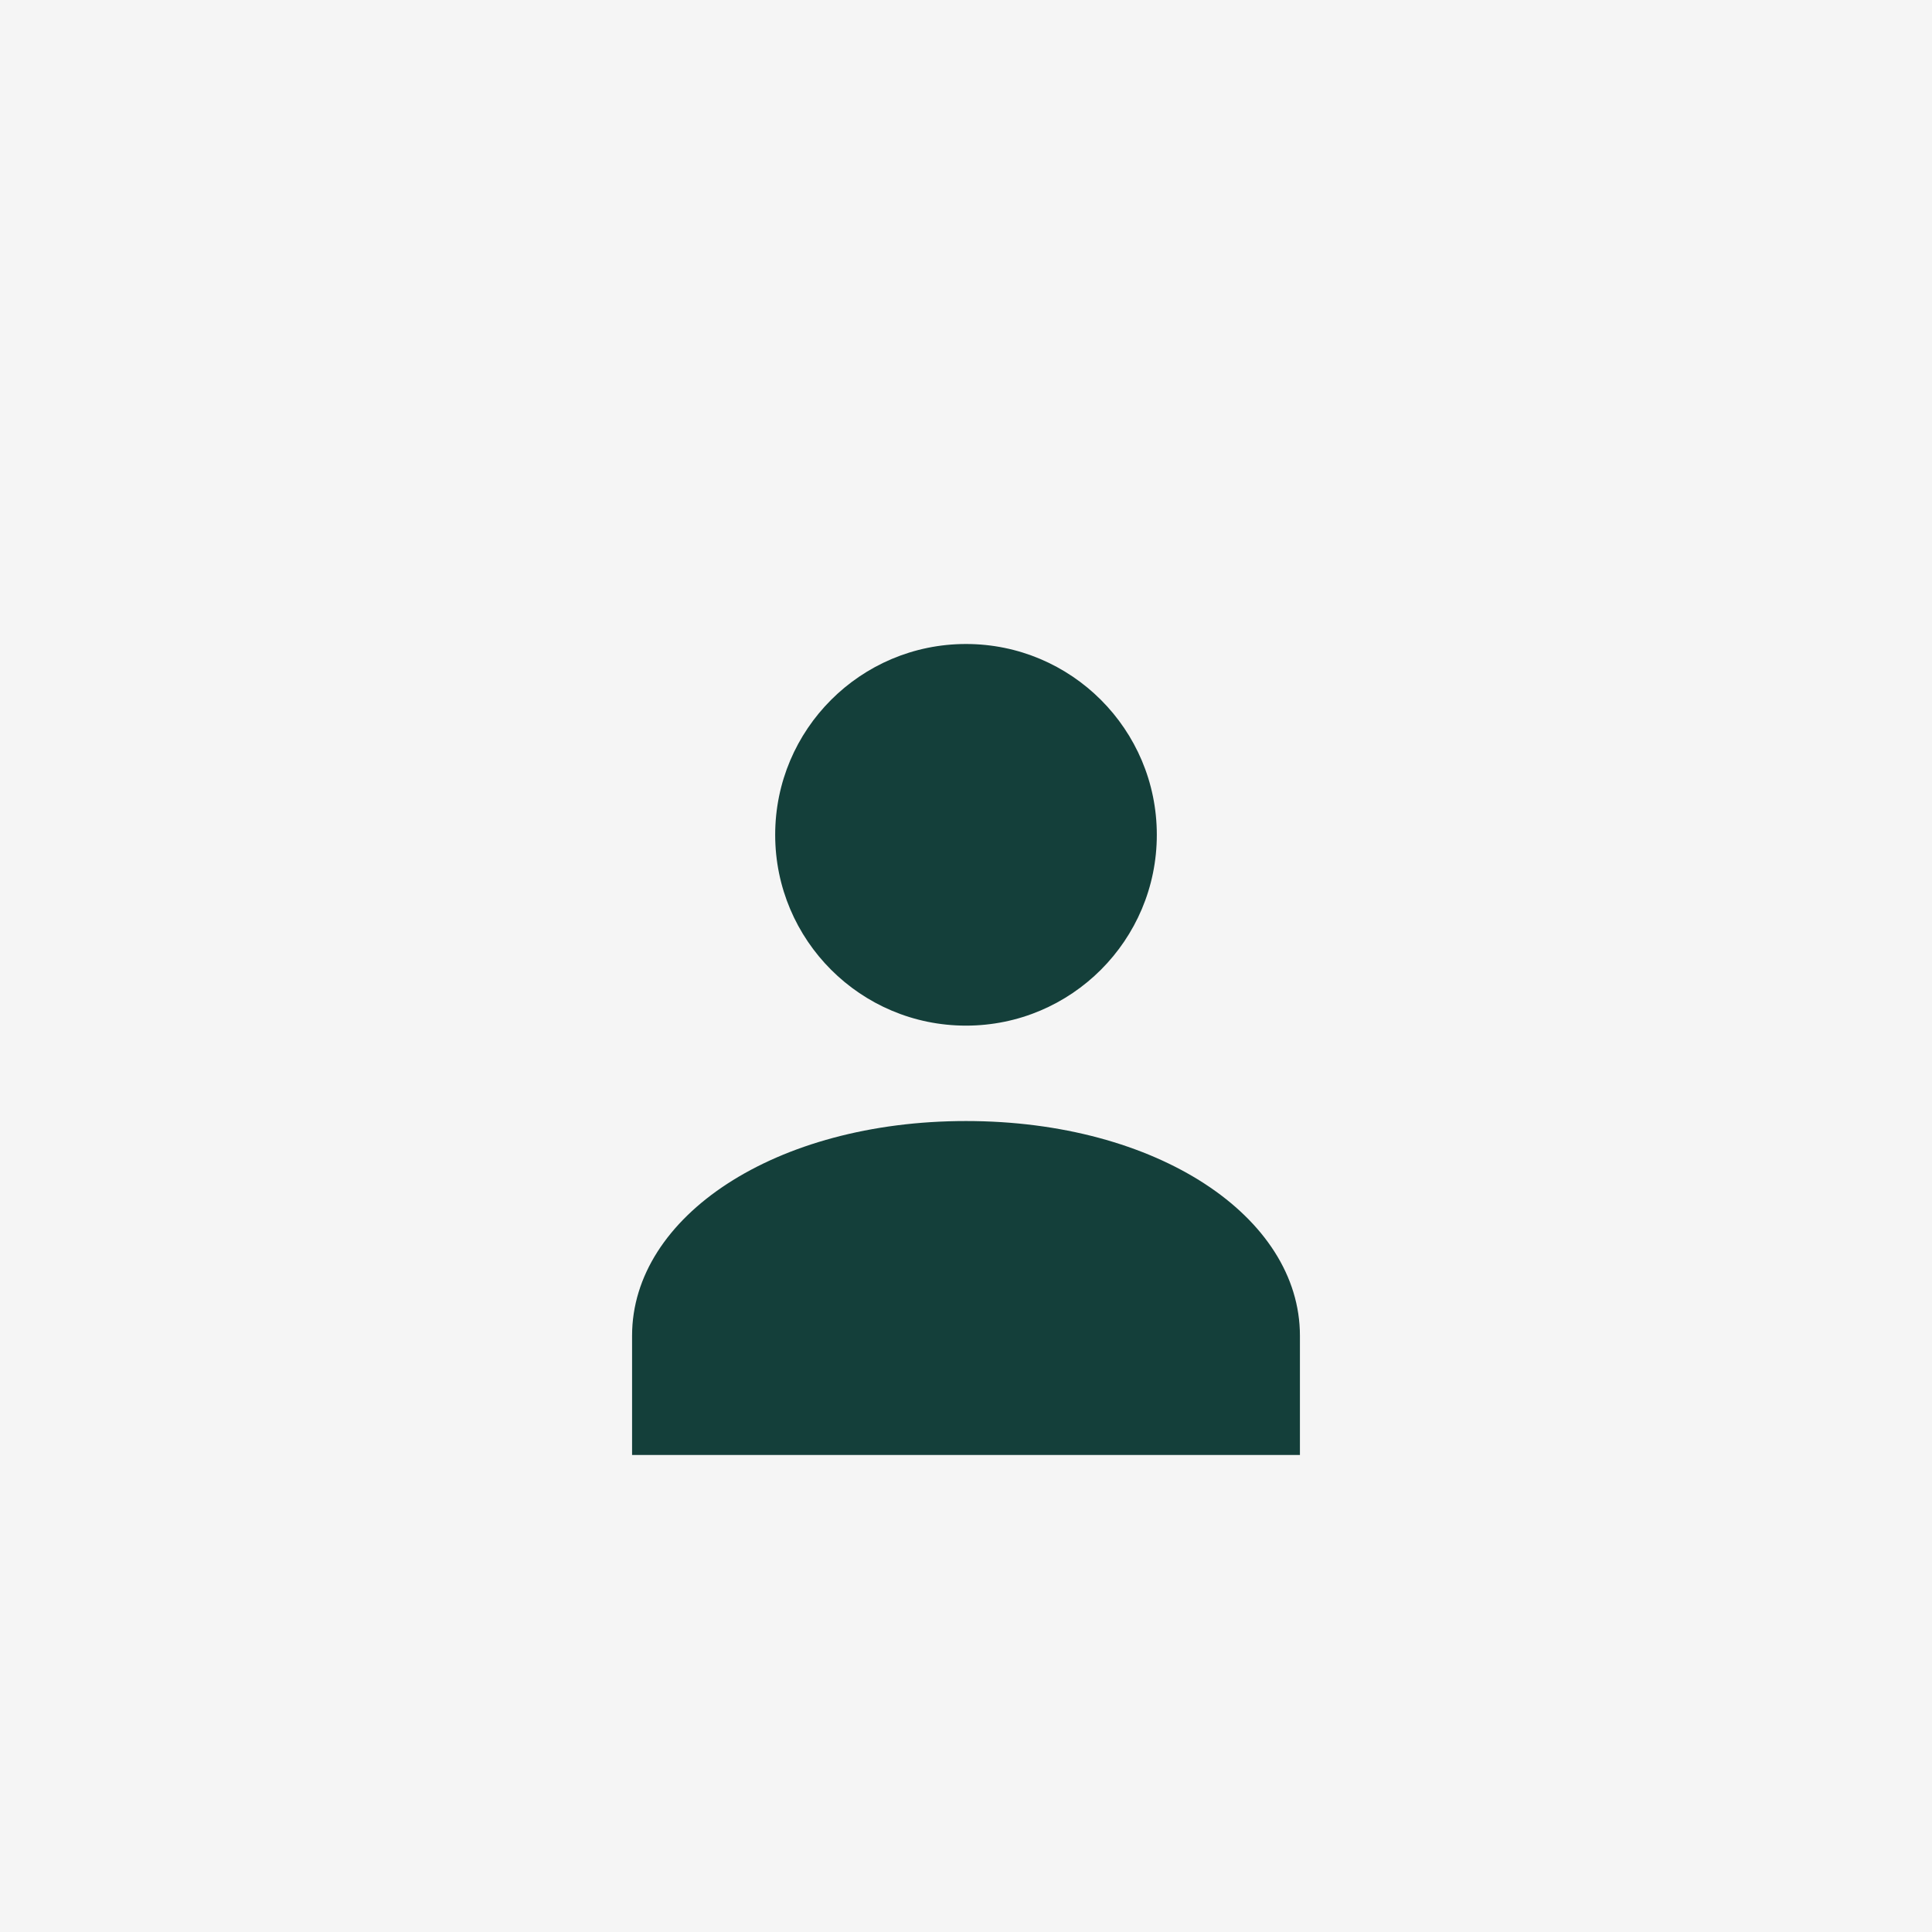
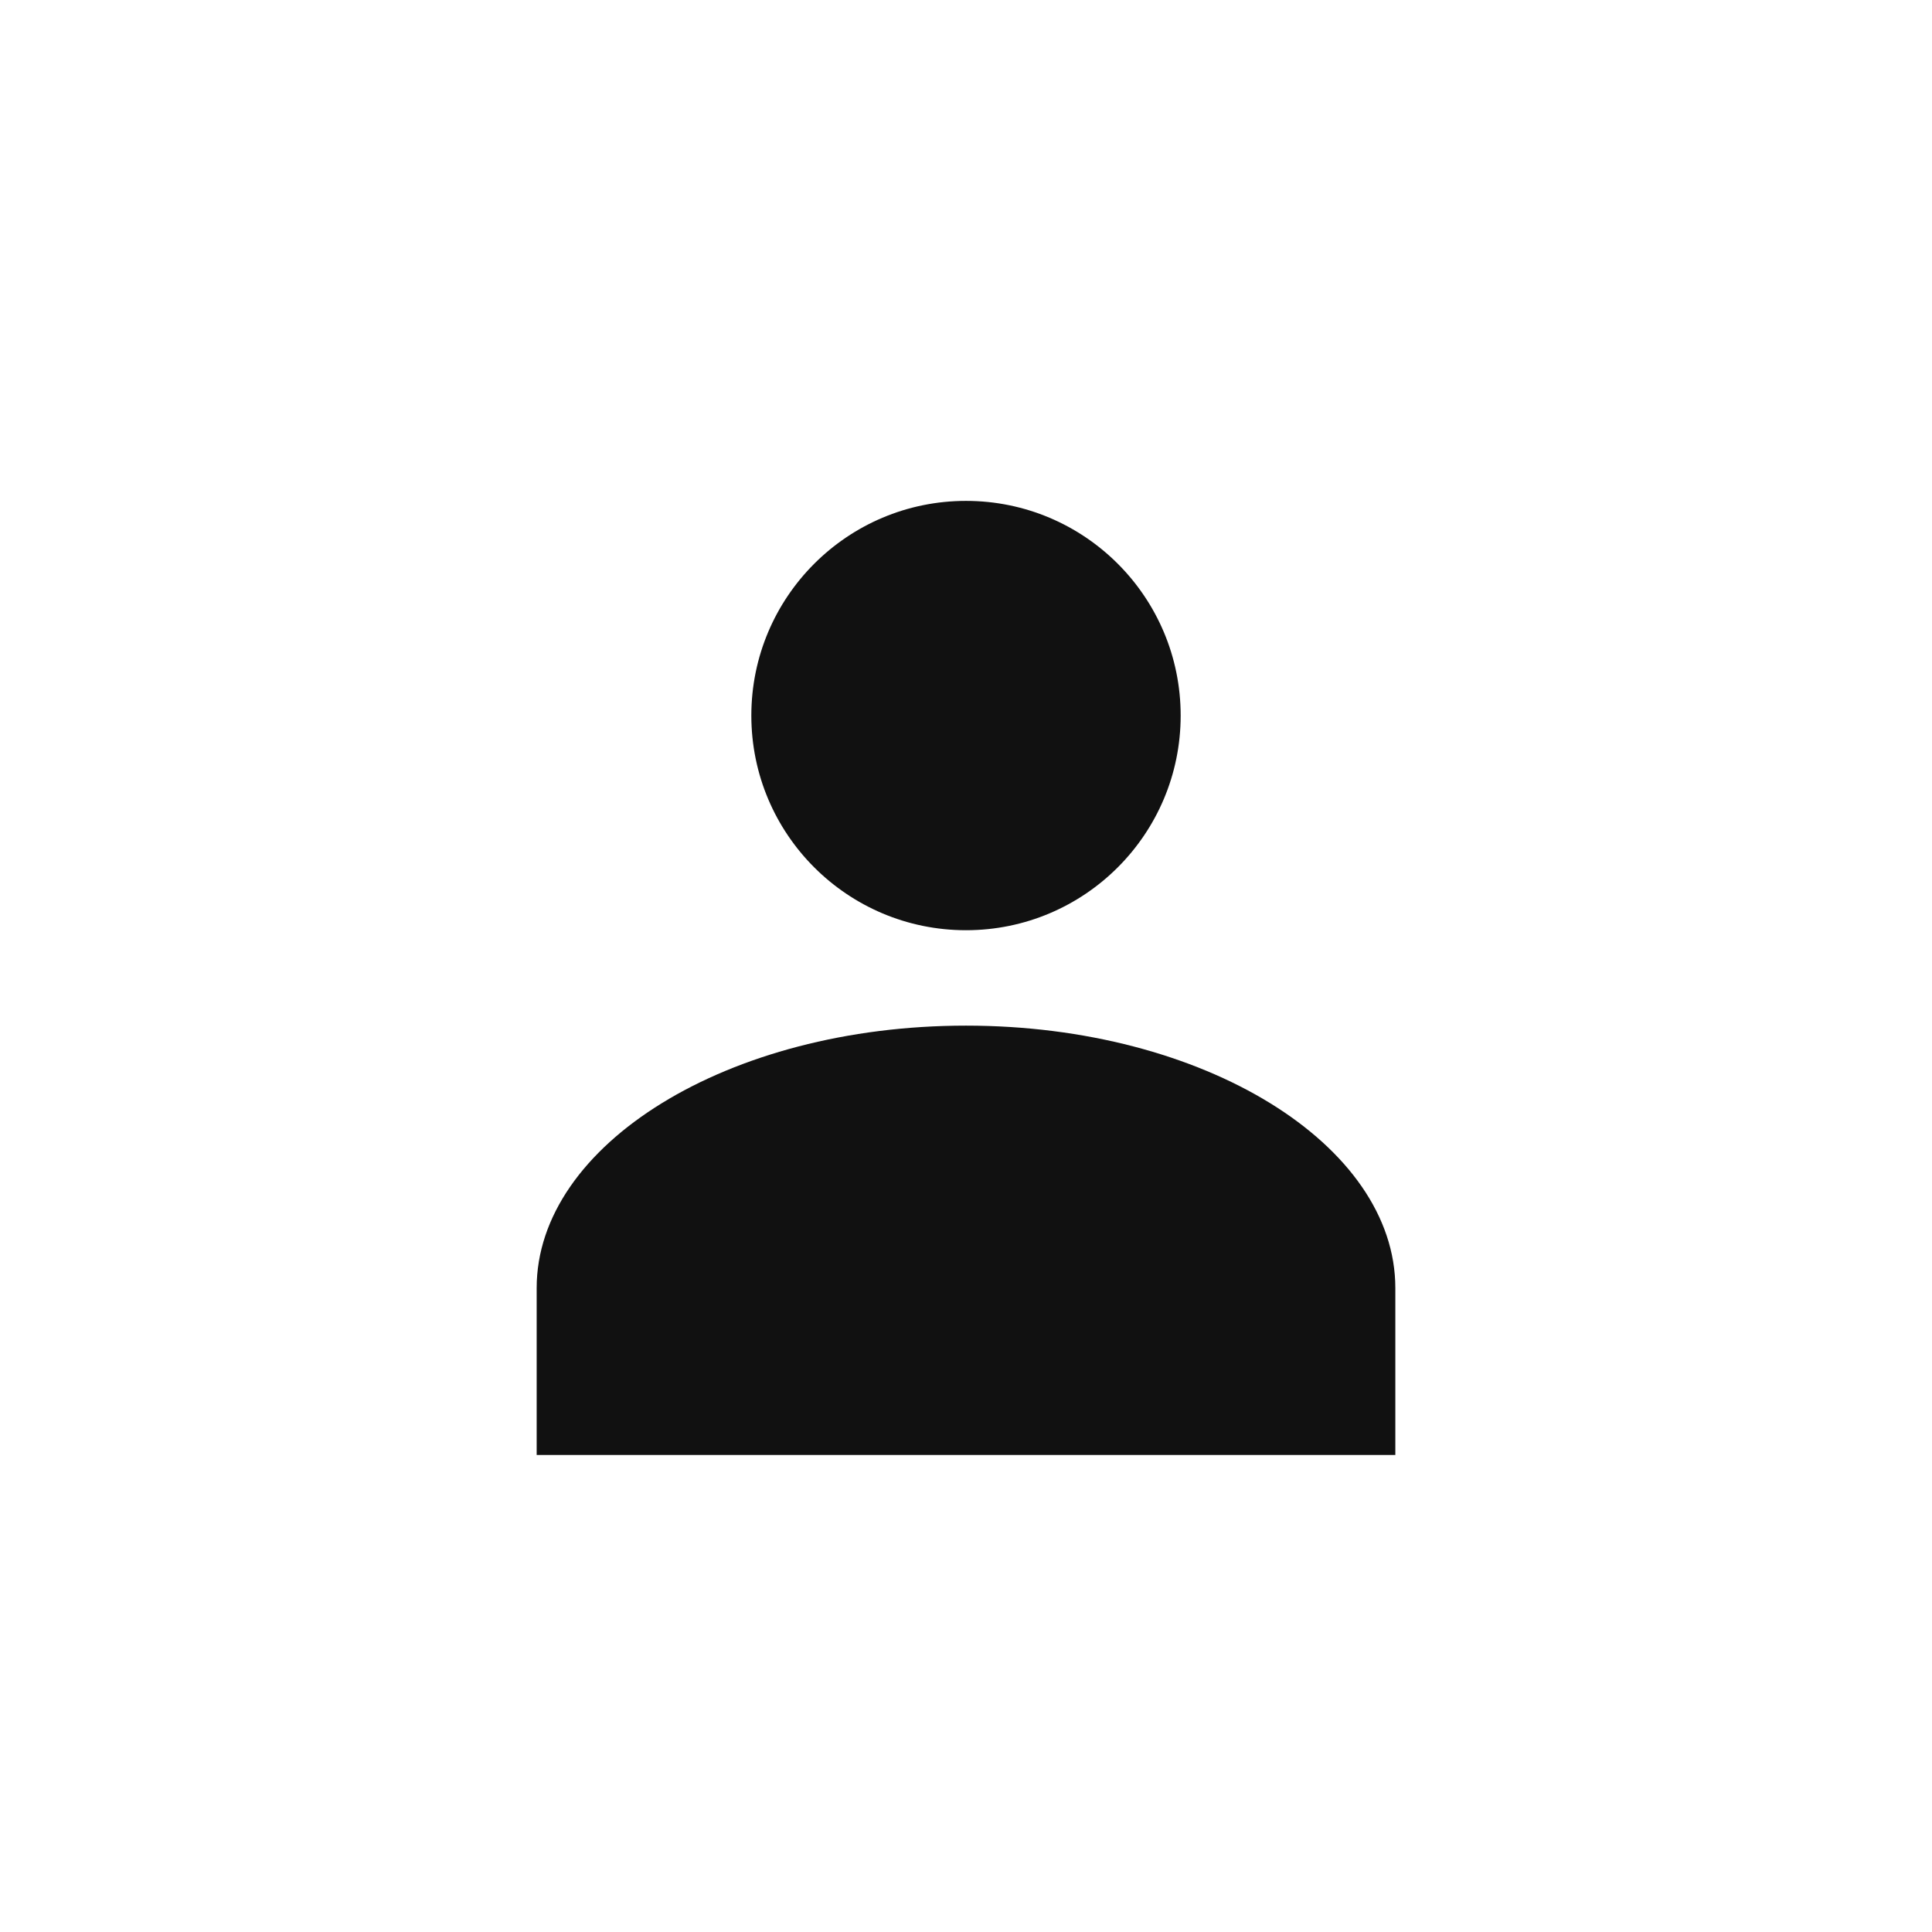
<svg xmlns="http://www.w3.org/2000/svg" width="81" height="81" viewBox="0 0 81 81">
-   <rect width="81" height="81" fill="#f5f5f5" />
-   <circle cx="40.5" cy="35" r="8" fill="#143f3a" />
-   <path d="M40.5 47c-8 0-14 4-14 9v5h28v-5c0-5-6-9-14-9z" fill="#143f3a" />
+   <circle cx="40.5" cy="30" r="9" fill="#111" />
+   <path d="M40.5 43c-10 0-18 5-18 11v7h36v-7c0-6-8-11-18-11z" fill="#111" />
</svg>
